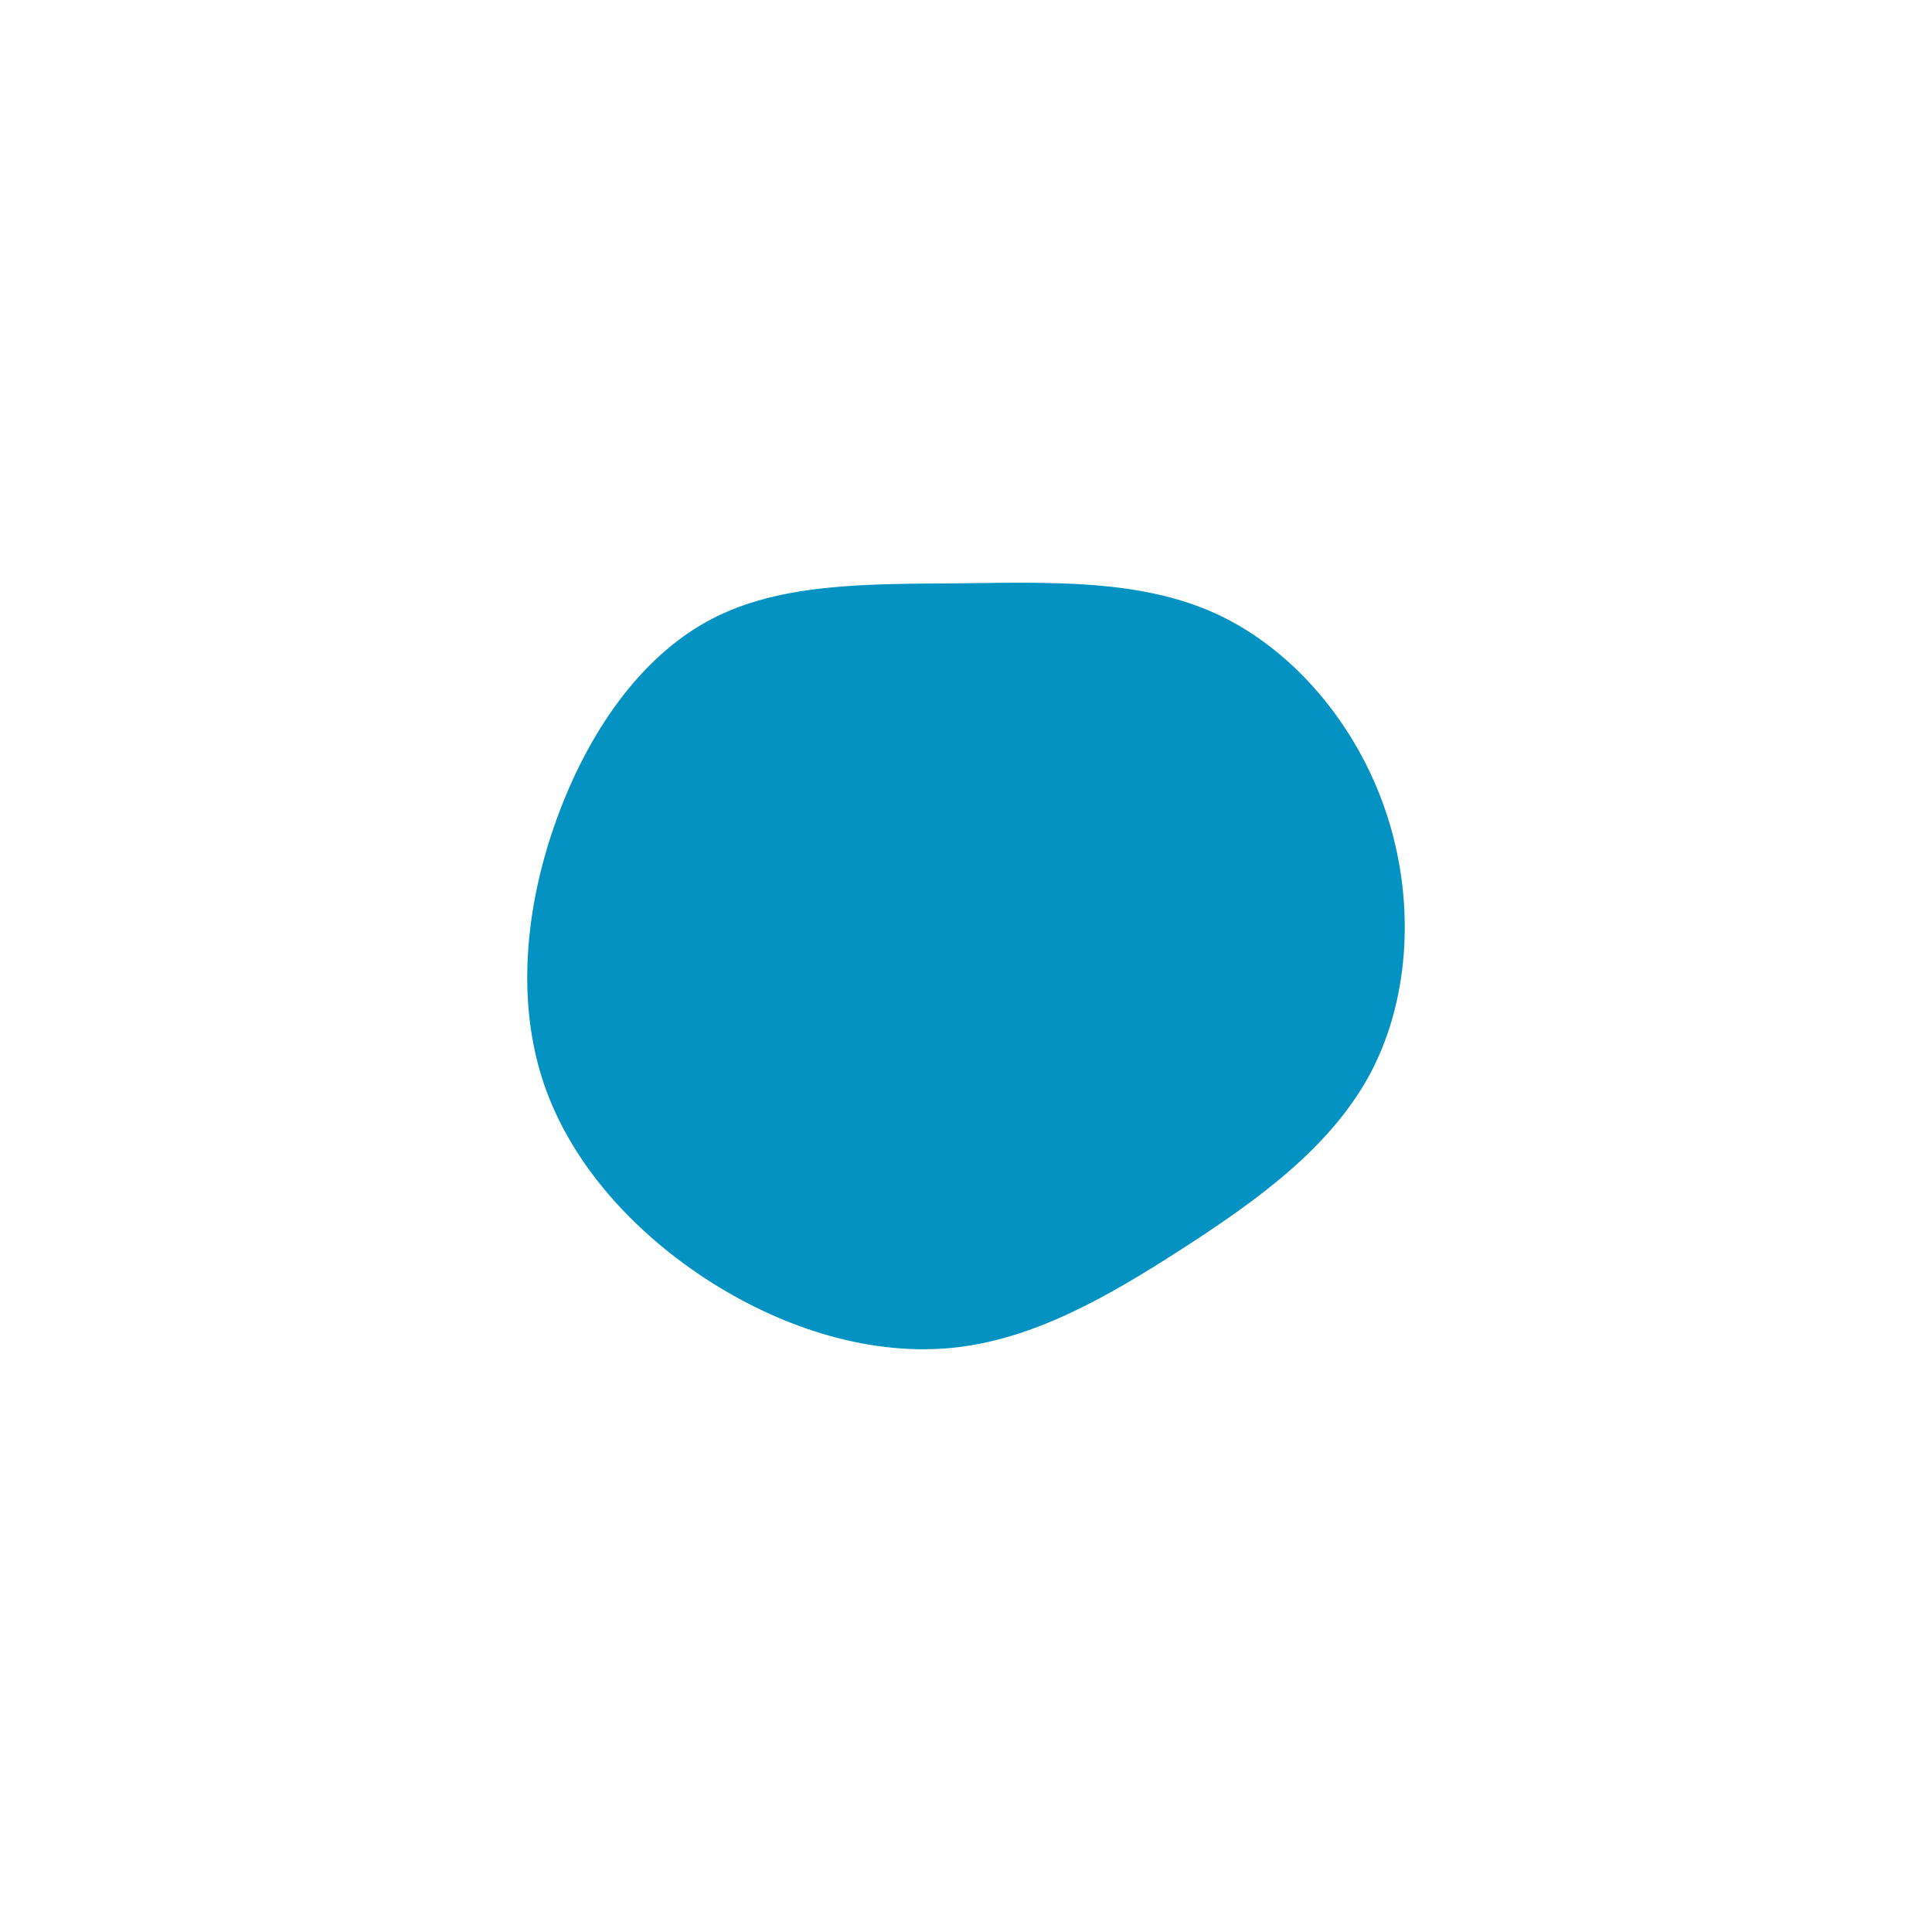
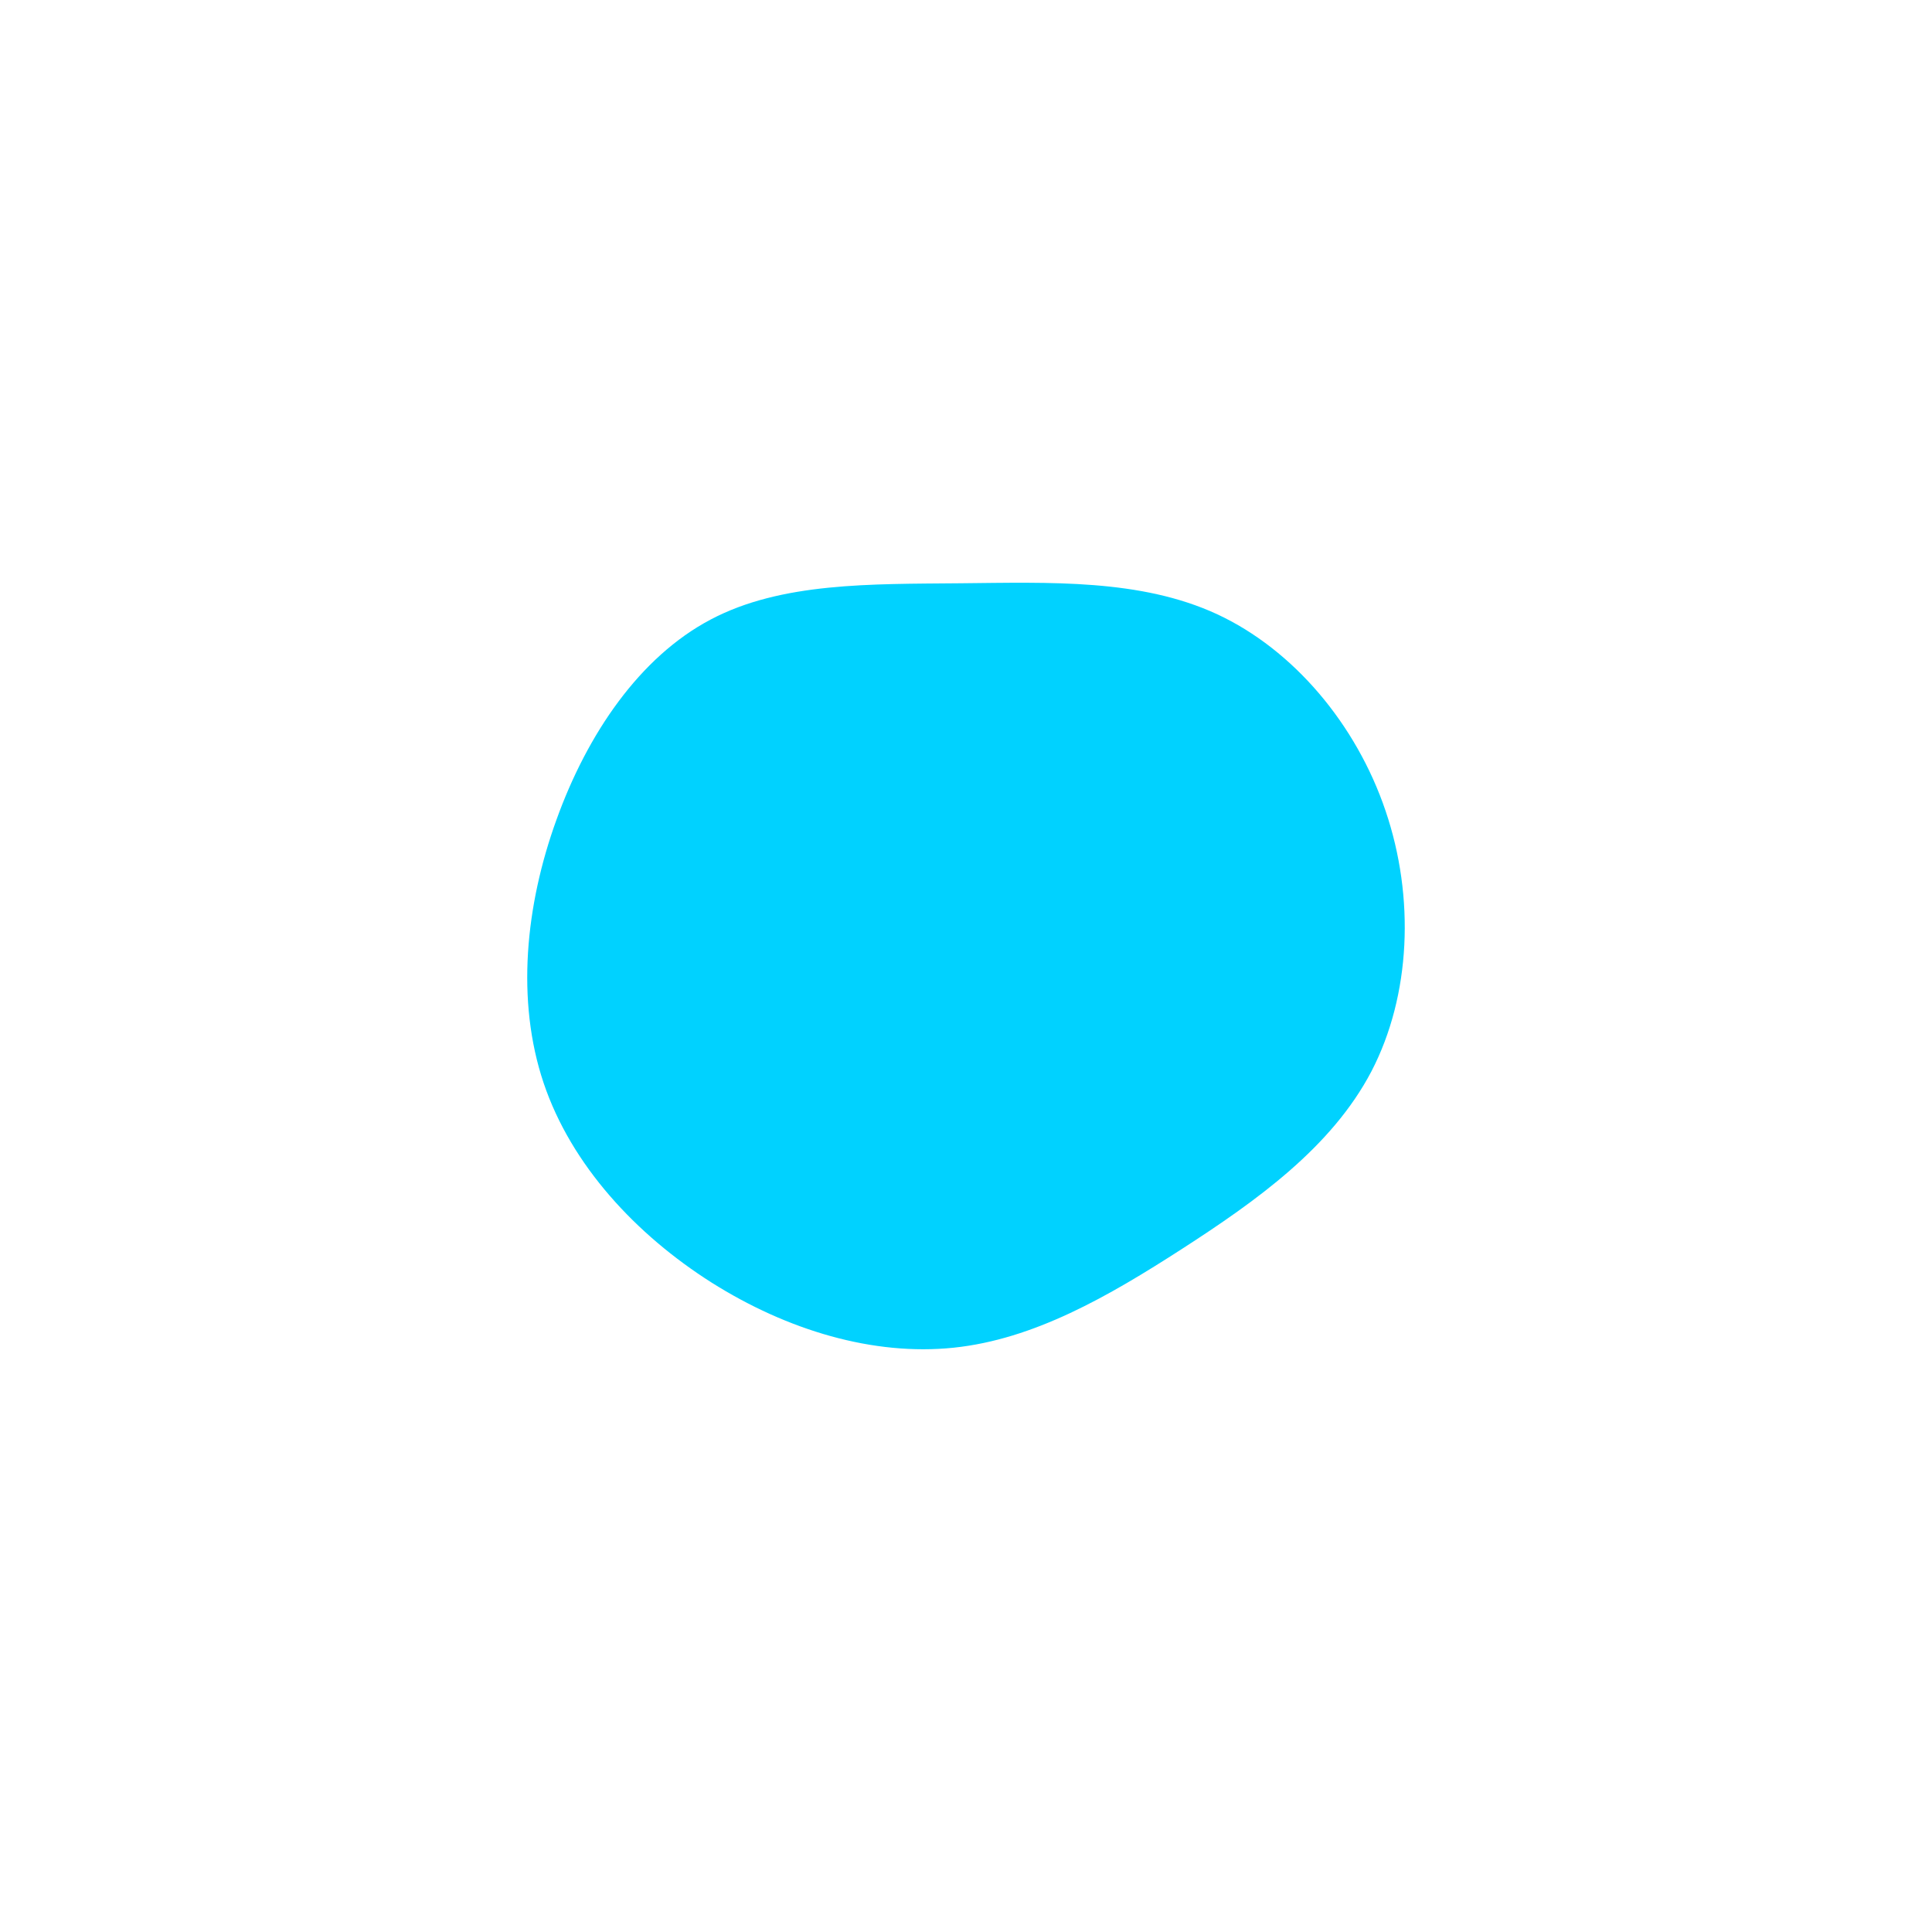
<svg xmlns="http://www.w3.org/2000/svg" id="visual" viewBox="0 0 900 600" width="1100" height="1100" version="1.1">
  <g transform="translate(447.0452 291.8085)">
-     <path d="M119.9 -155.7C155.6 -139.1 184.8 -104.3 198.4 -64.1C212.1 -23.8 210.2 21.9 191.8 57.3C173.3 92.6 138.4 117.5 103.7 139.9C69 162.3 34.5 182.1 -2.8 186C-40.2 189.9 -80.3 177.9 -115.5 155.7C-150.7 133.4 -180.9 101 -193.8 62.7C-206.7 24.3 -202.3 -20 -187.8 -60C-173.4 -100 -149 -135.8 -116 -153.2C-83.1 -170.6 -41.5 -169.7 0.3 -170.1C42.1 -170.5 84.2 -172.2 119.9 -155.7" fill="#0492c2" />
+     <path d="M119.9 -155.7C155.6 -139.1 184.8 -104.3 198.4 -64.1C212.1 -23.8 210.2 21.9 191.8 57.3C173.3 92.6 138.4 117.5 103.7 139.9C69 162.3 34.5 182.1 -2.8 186C-40.2 189.9 -80.3 177.9 -115.5 155.7C-150.7 133.4 -180.9 101 -193.8 62.7C-206.7 24.3 -202.3 -20 -187.8 -60C-173.4 -100 -149 -135.8 -116 -153.2C-83.1 -170.6 -41.5 -169.7 0.3 -170.1C42.1 -170.5 84.2 -172.2 119.9 -155.7" fill="#00D2FF" />
  </g>
</svg>
